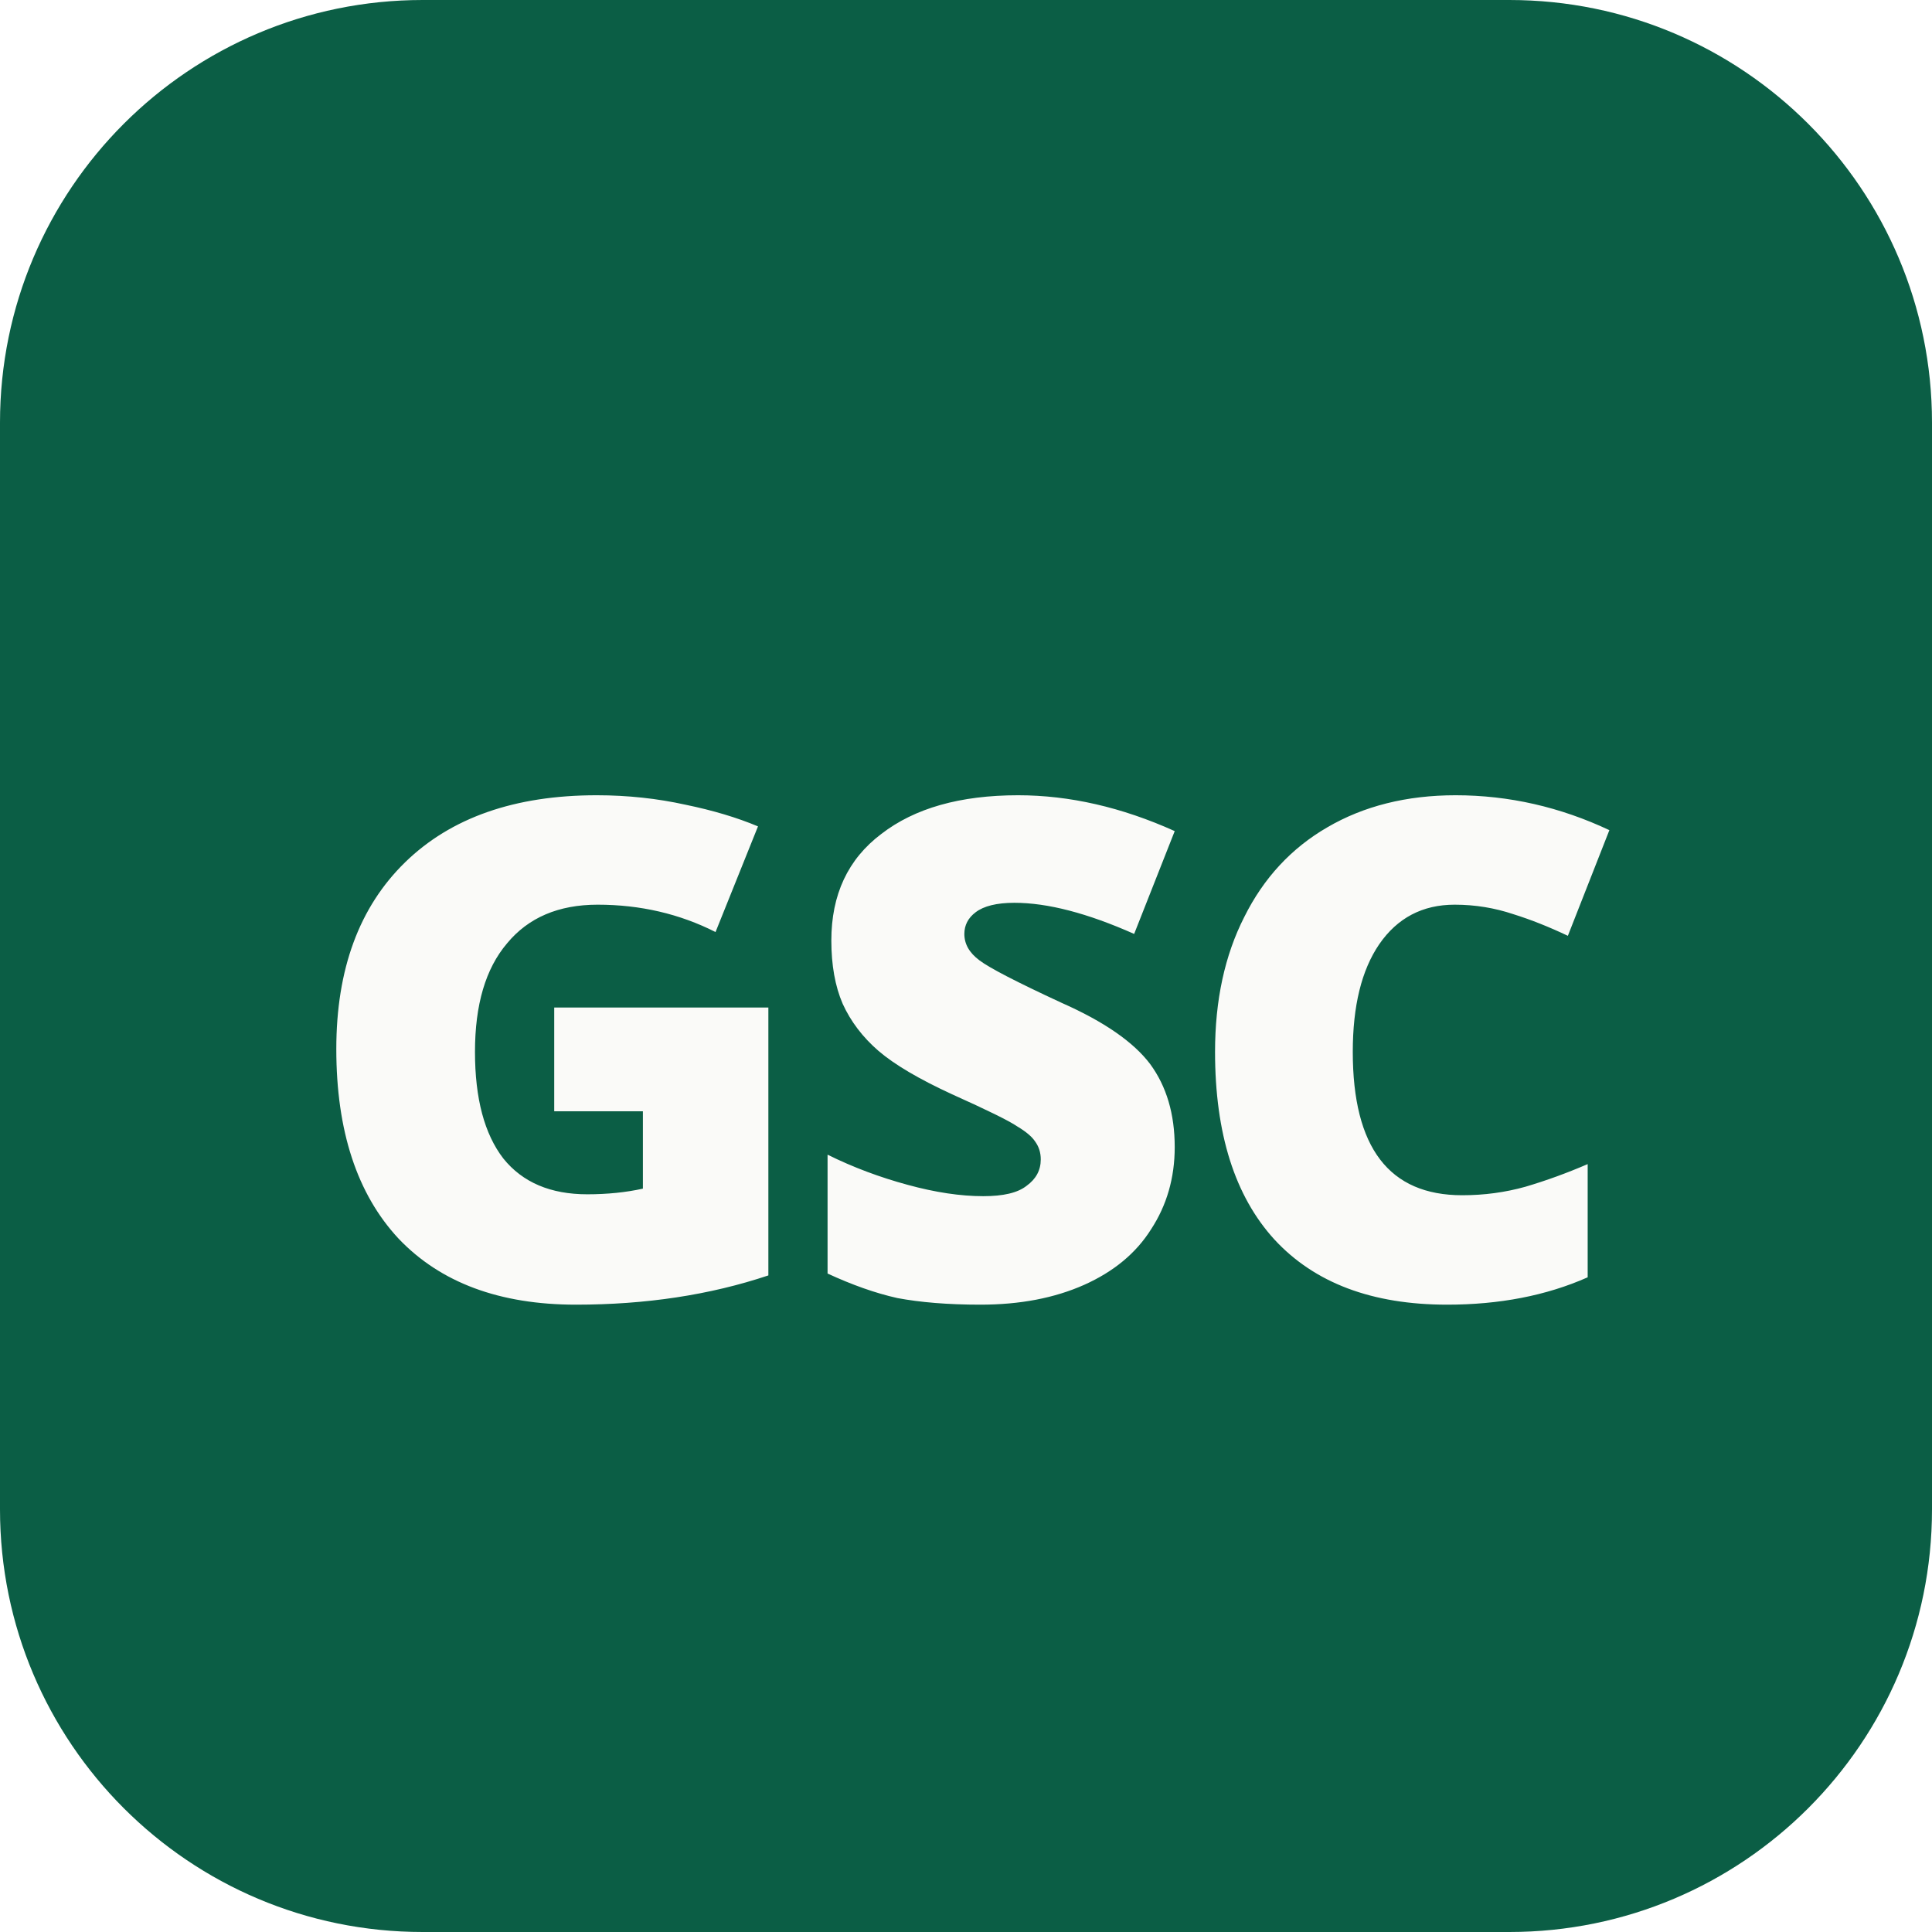
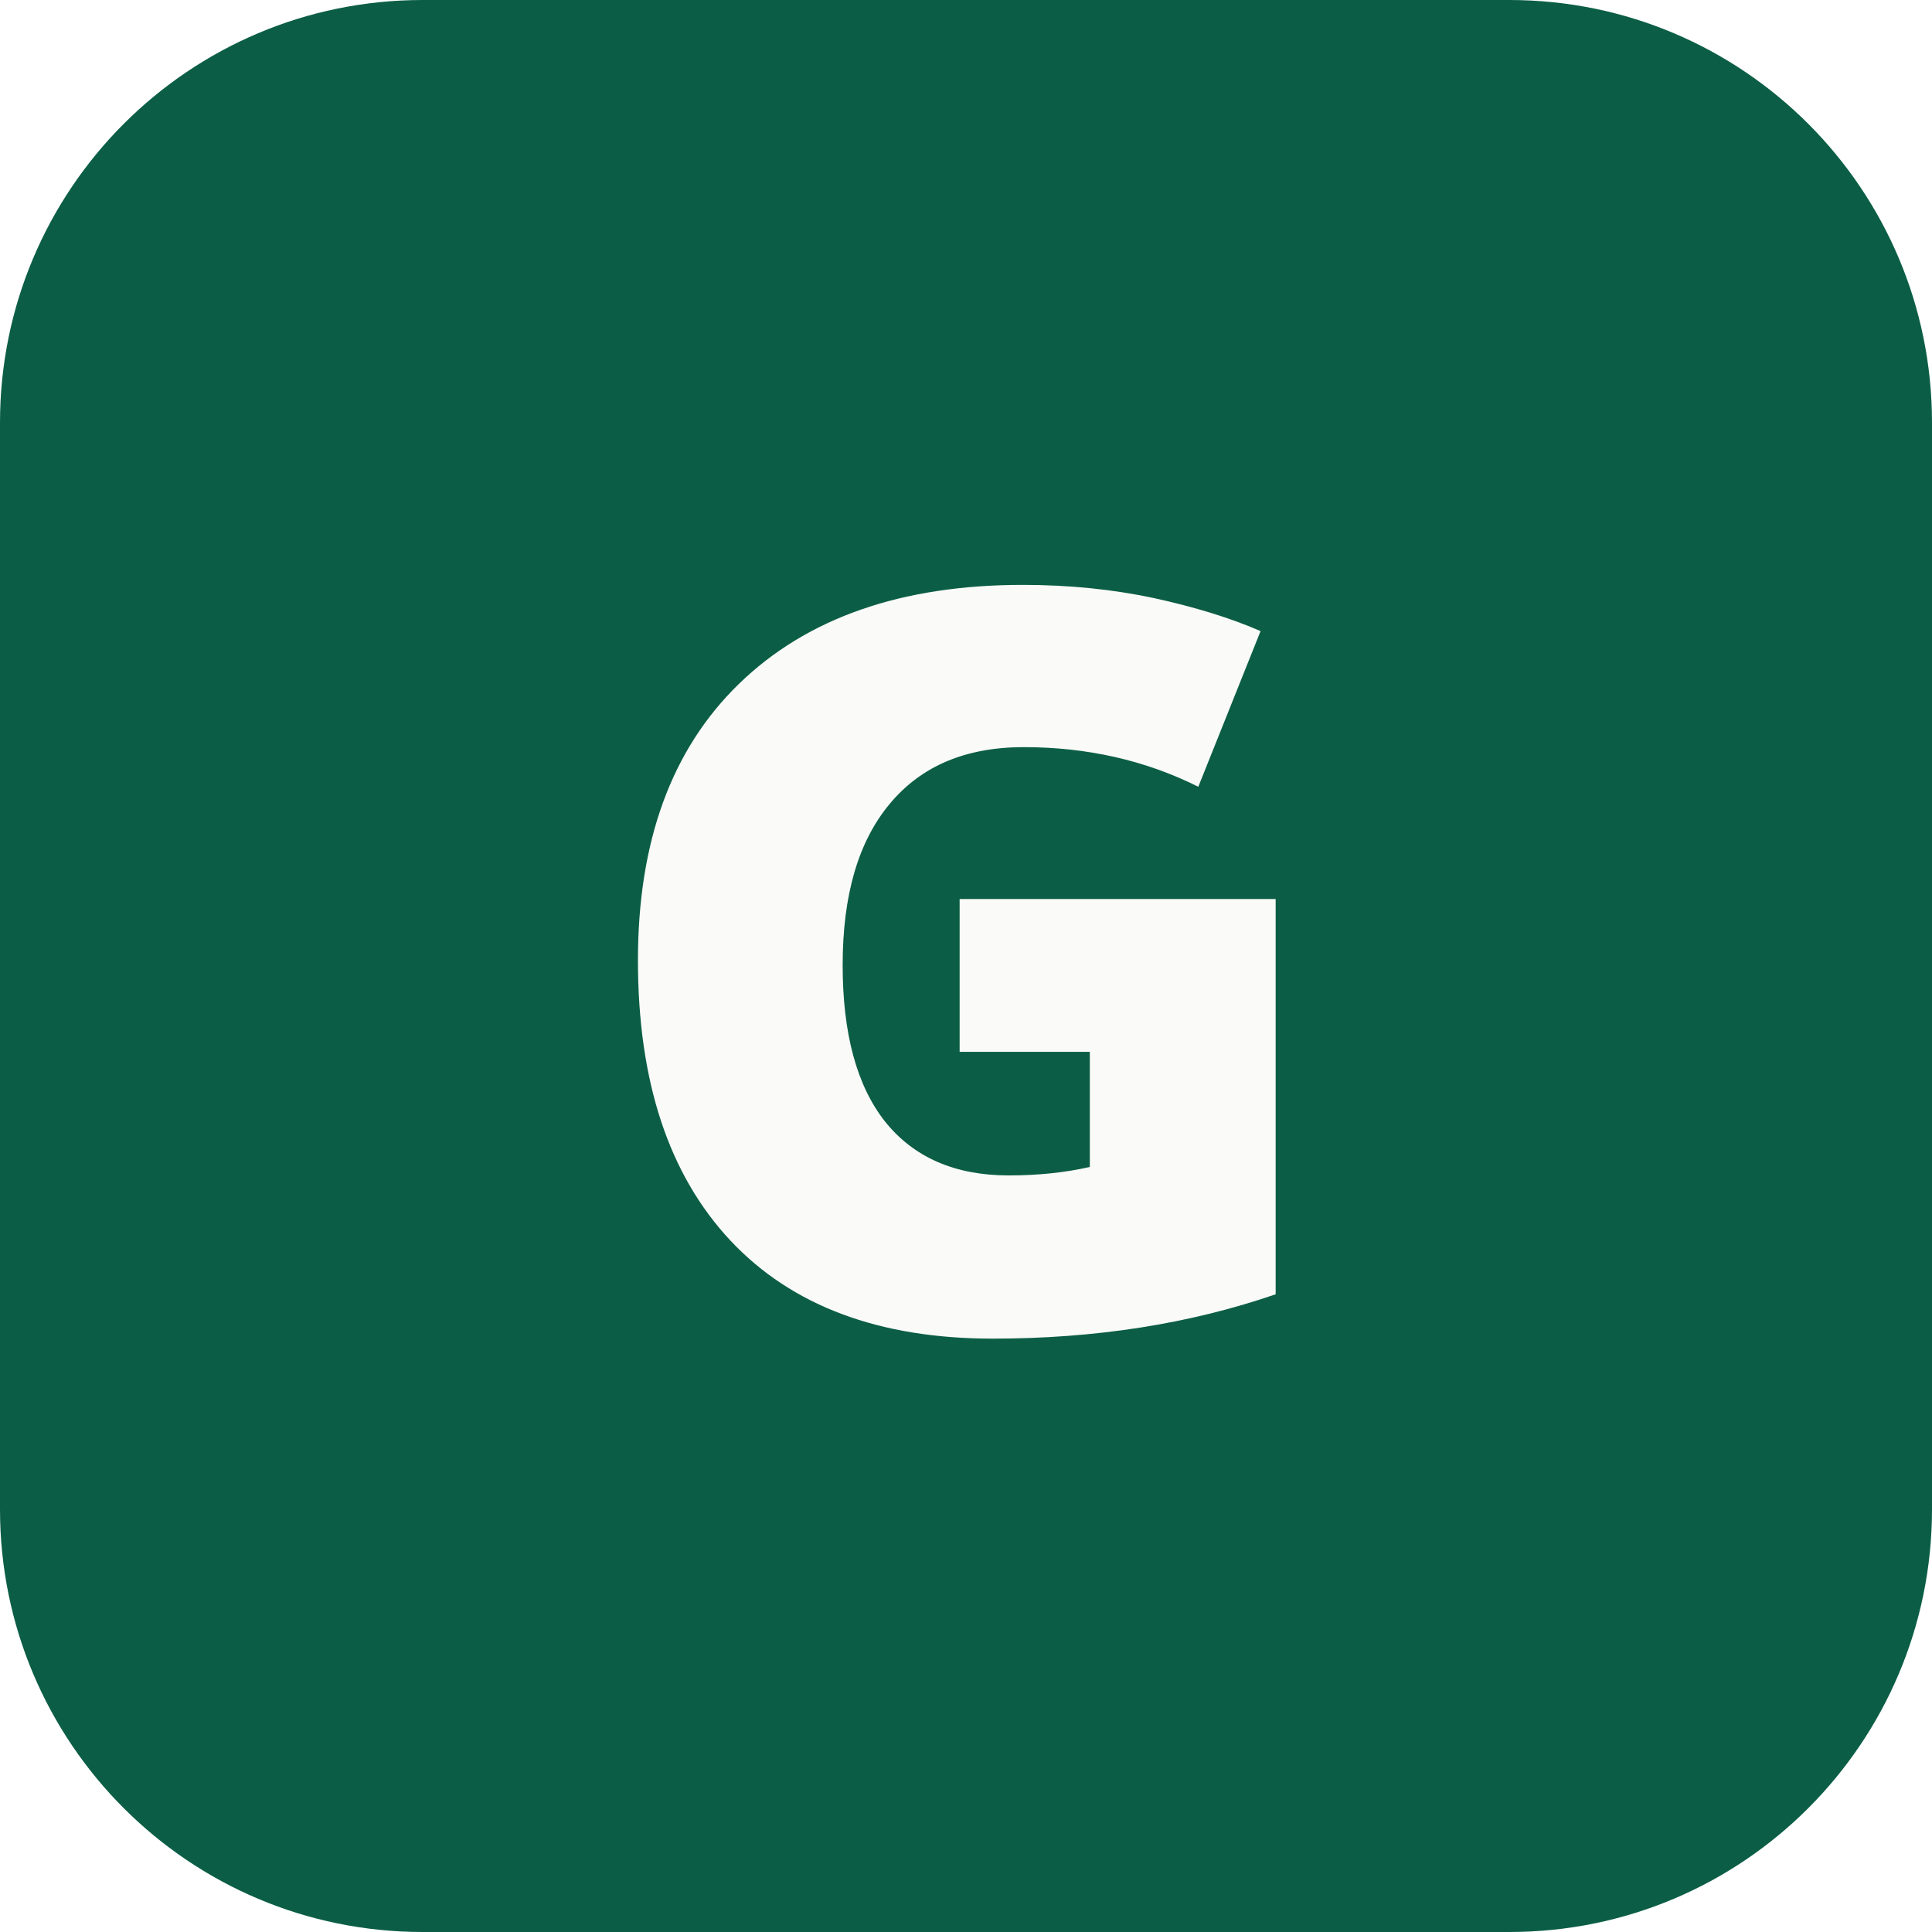
<svg xmlns="http://www.w3.org/2000/svg" viewBox="0 0 32 32" fill="none">
  <rect width="32" height="32" rx="7" fill="#0B5E45" />
-   <text x="16" y="21.5" text-anchor="middle" font-family="'Open Sans', ui-sans-serif, system-ui, sans-serif" font-weight="800" font-size="11.5" letter-spacing="-0.3" fill="#FAFAF8">GSC</text>
+   <text x="16" y="22" text-anchor="middle" font-family="'Open Sans', ui-sans-serif, system-ui, sans-serif" font-weight="800" font-size="17" fill="#FAFAF8">G</text>
</svg>
